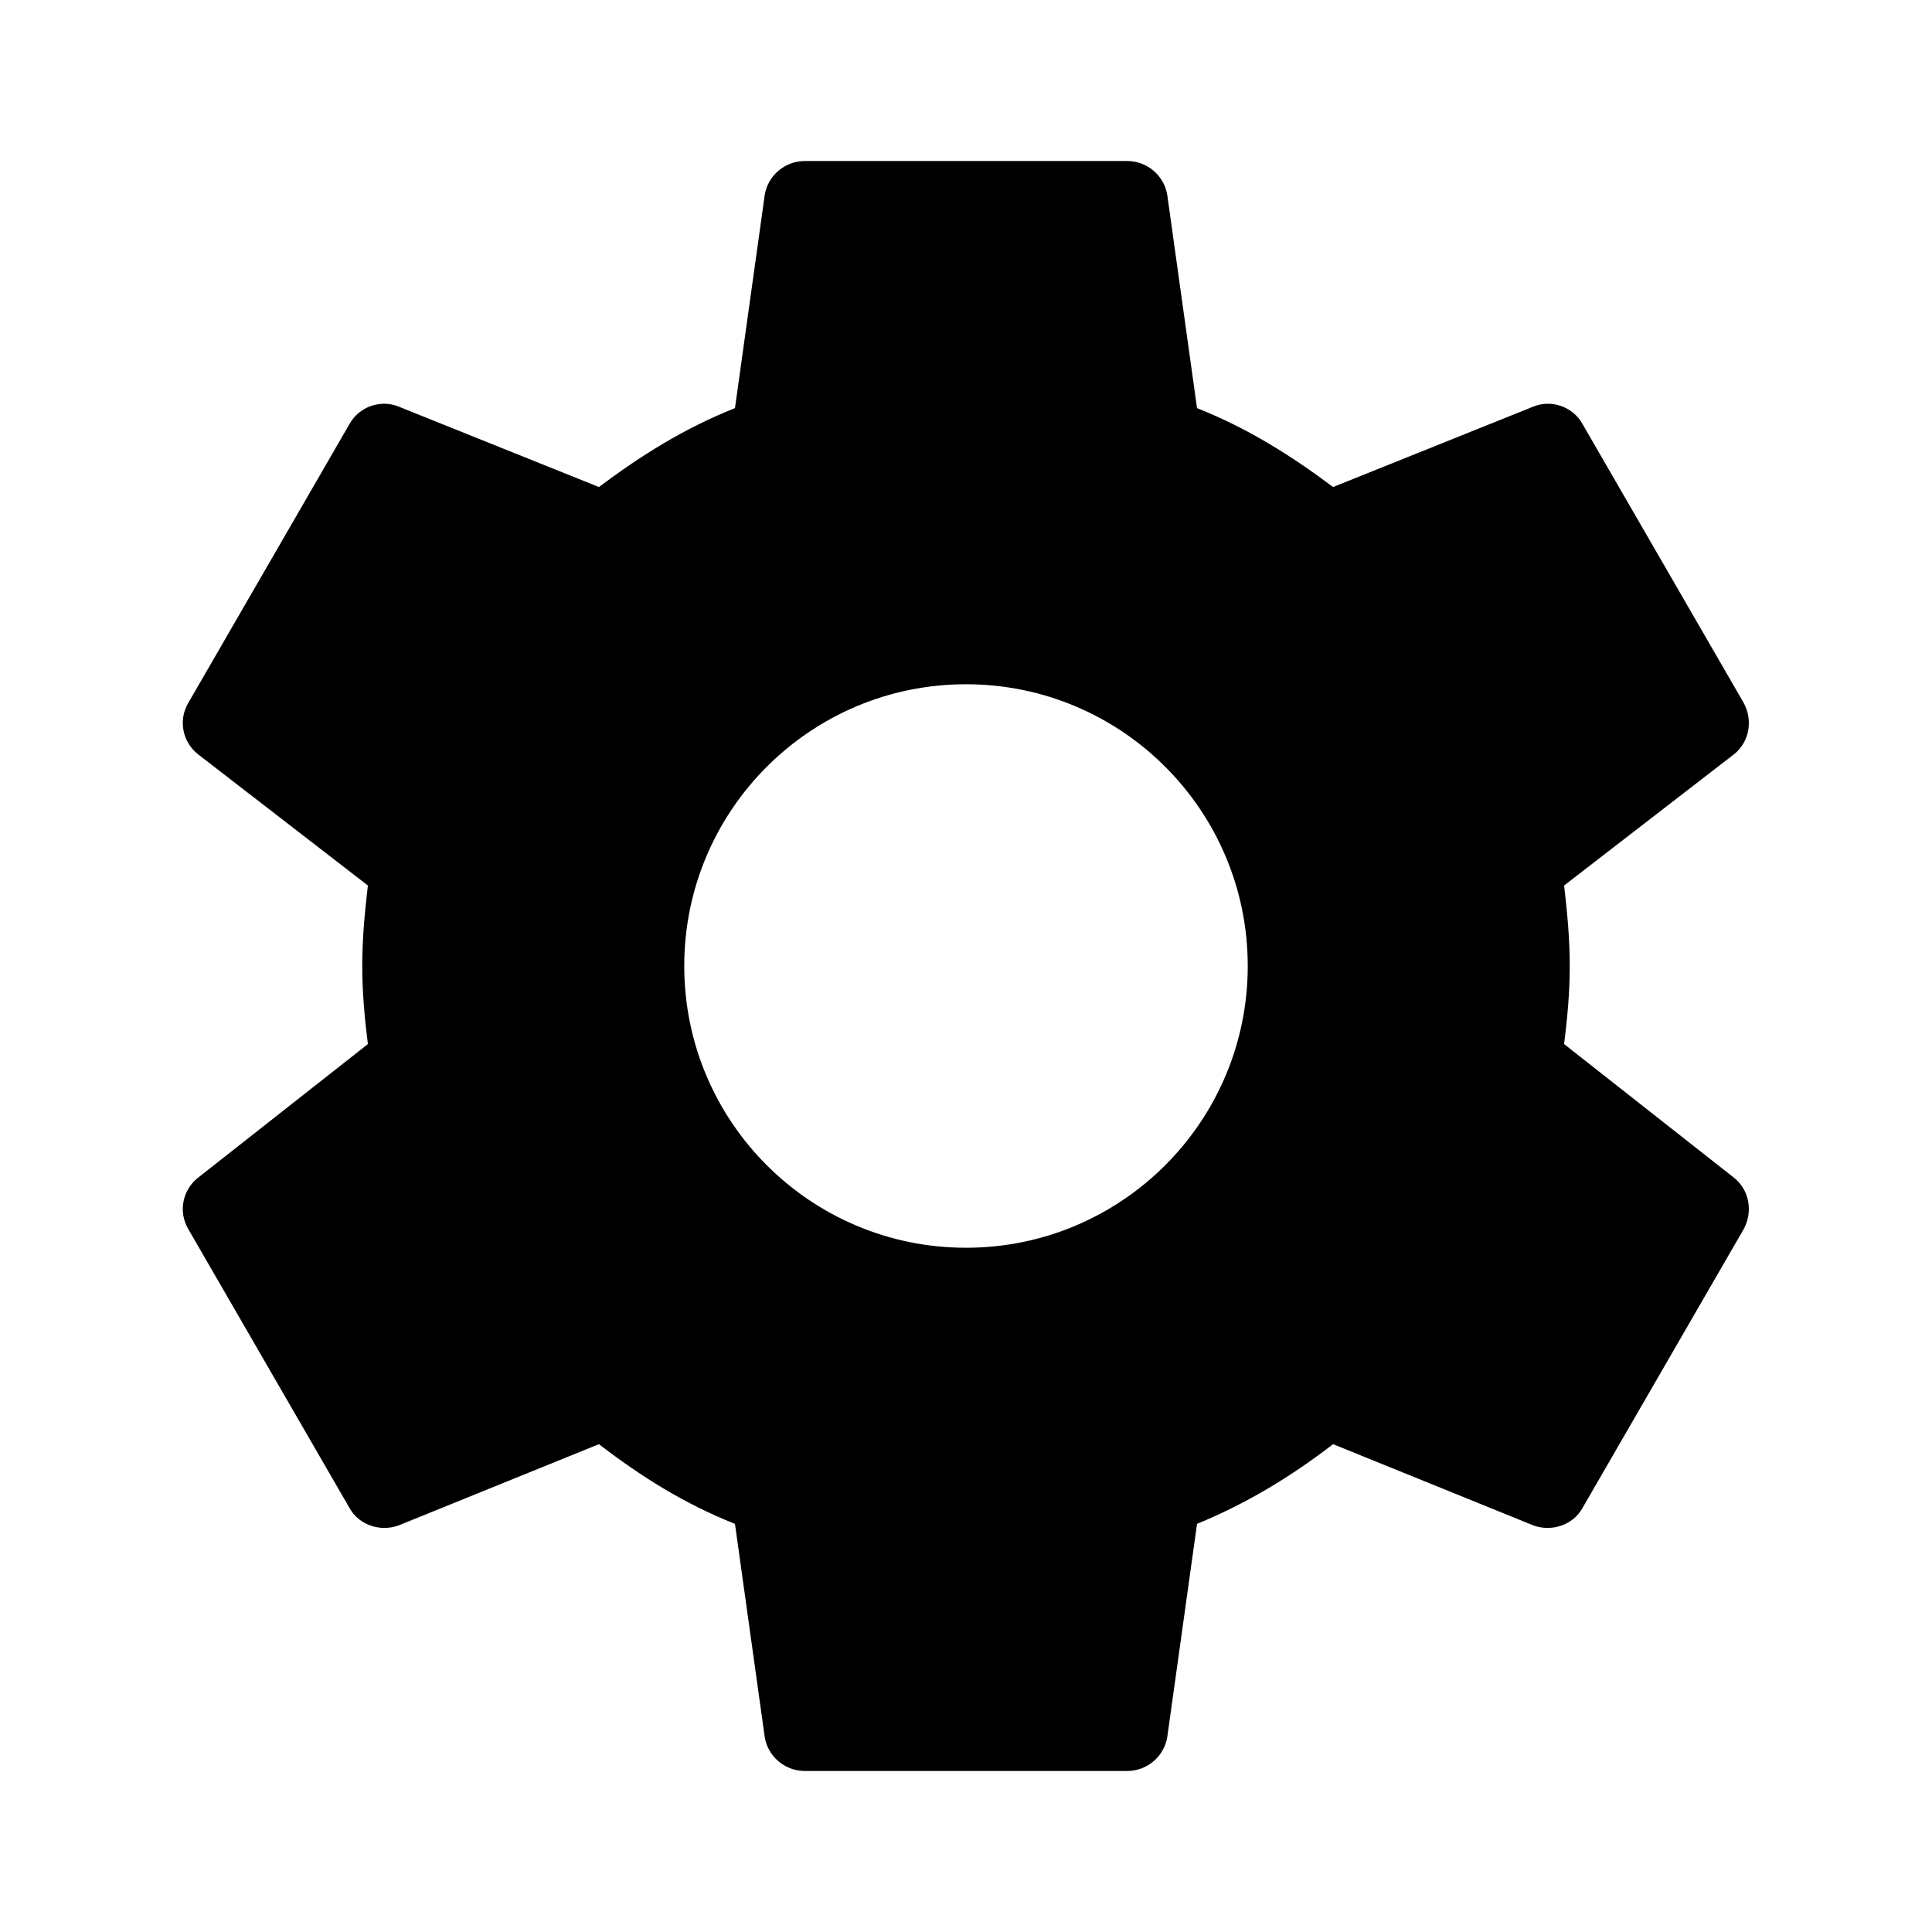
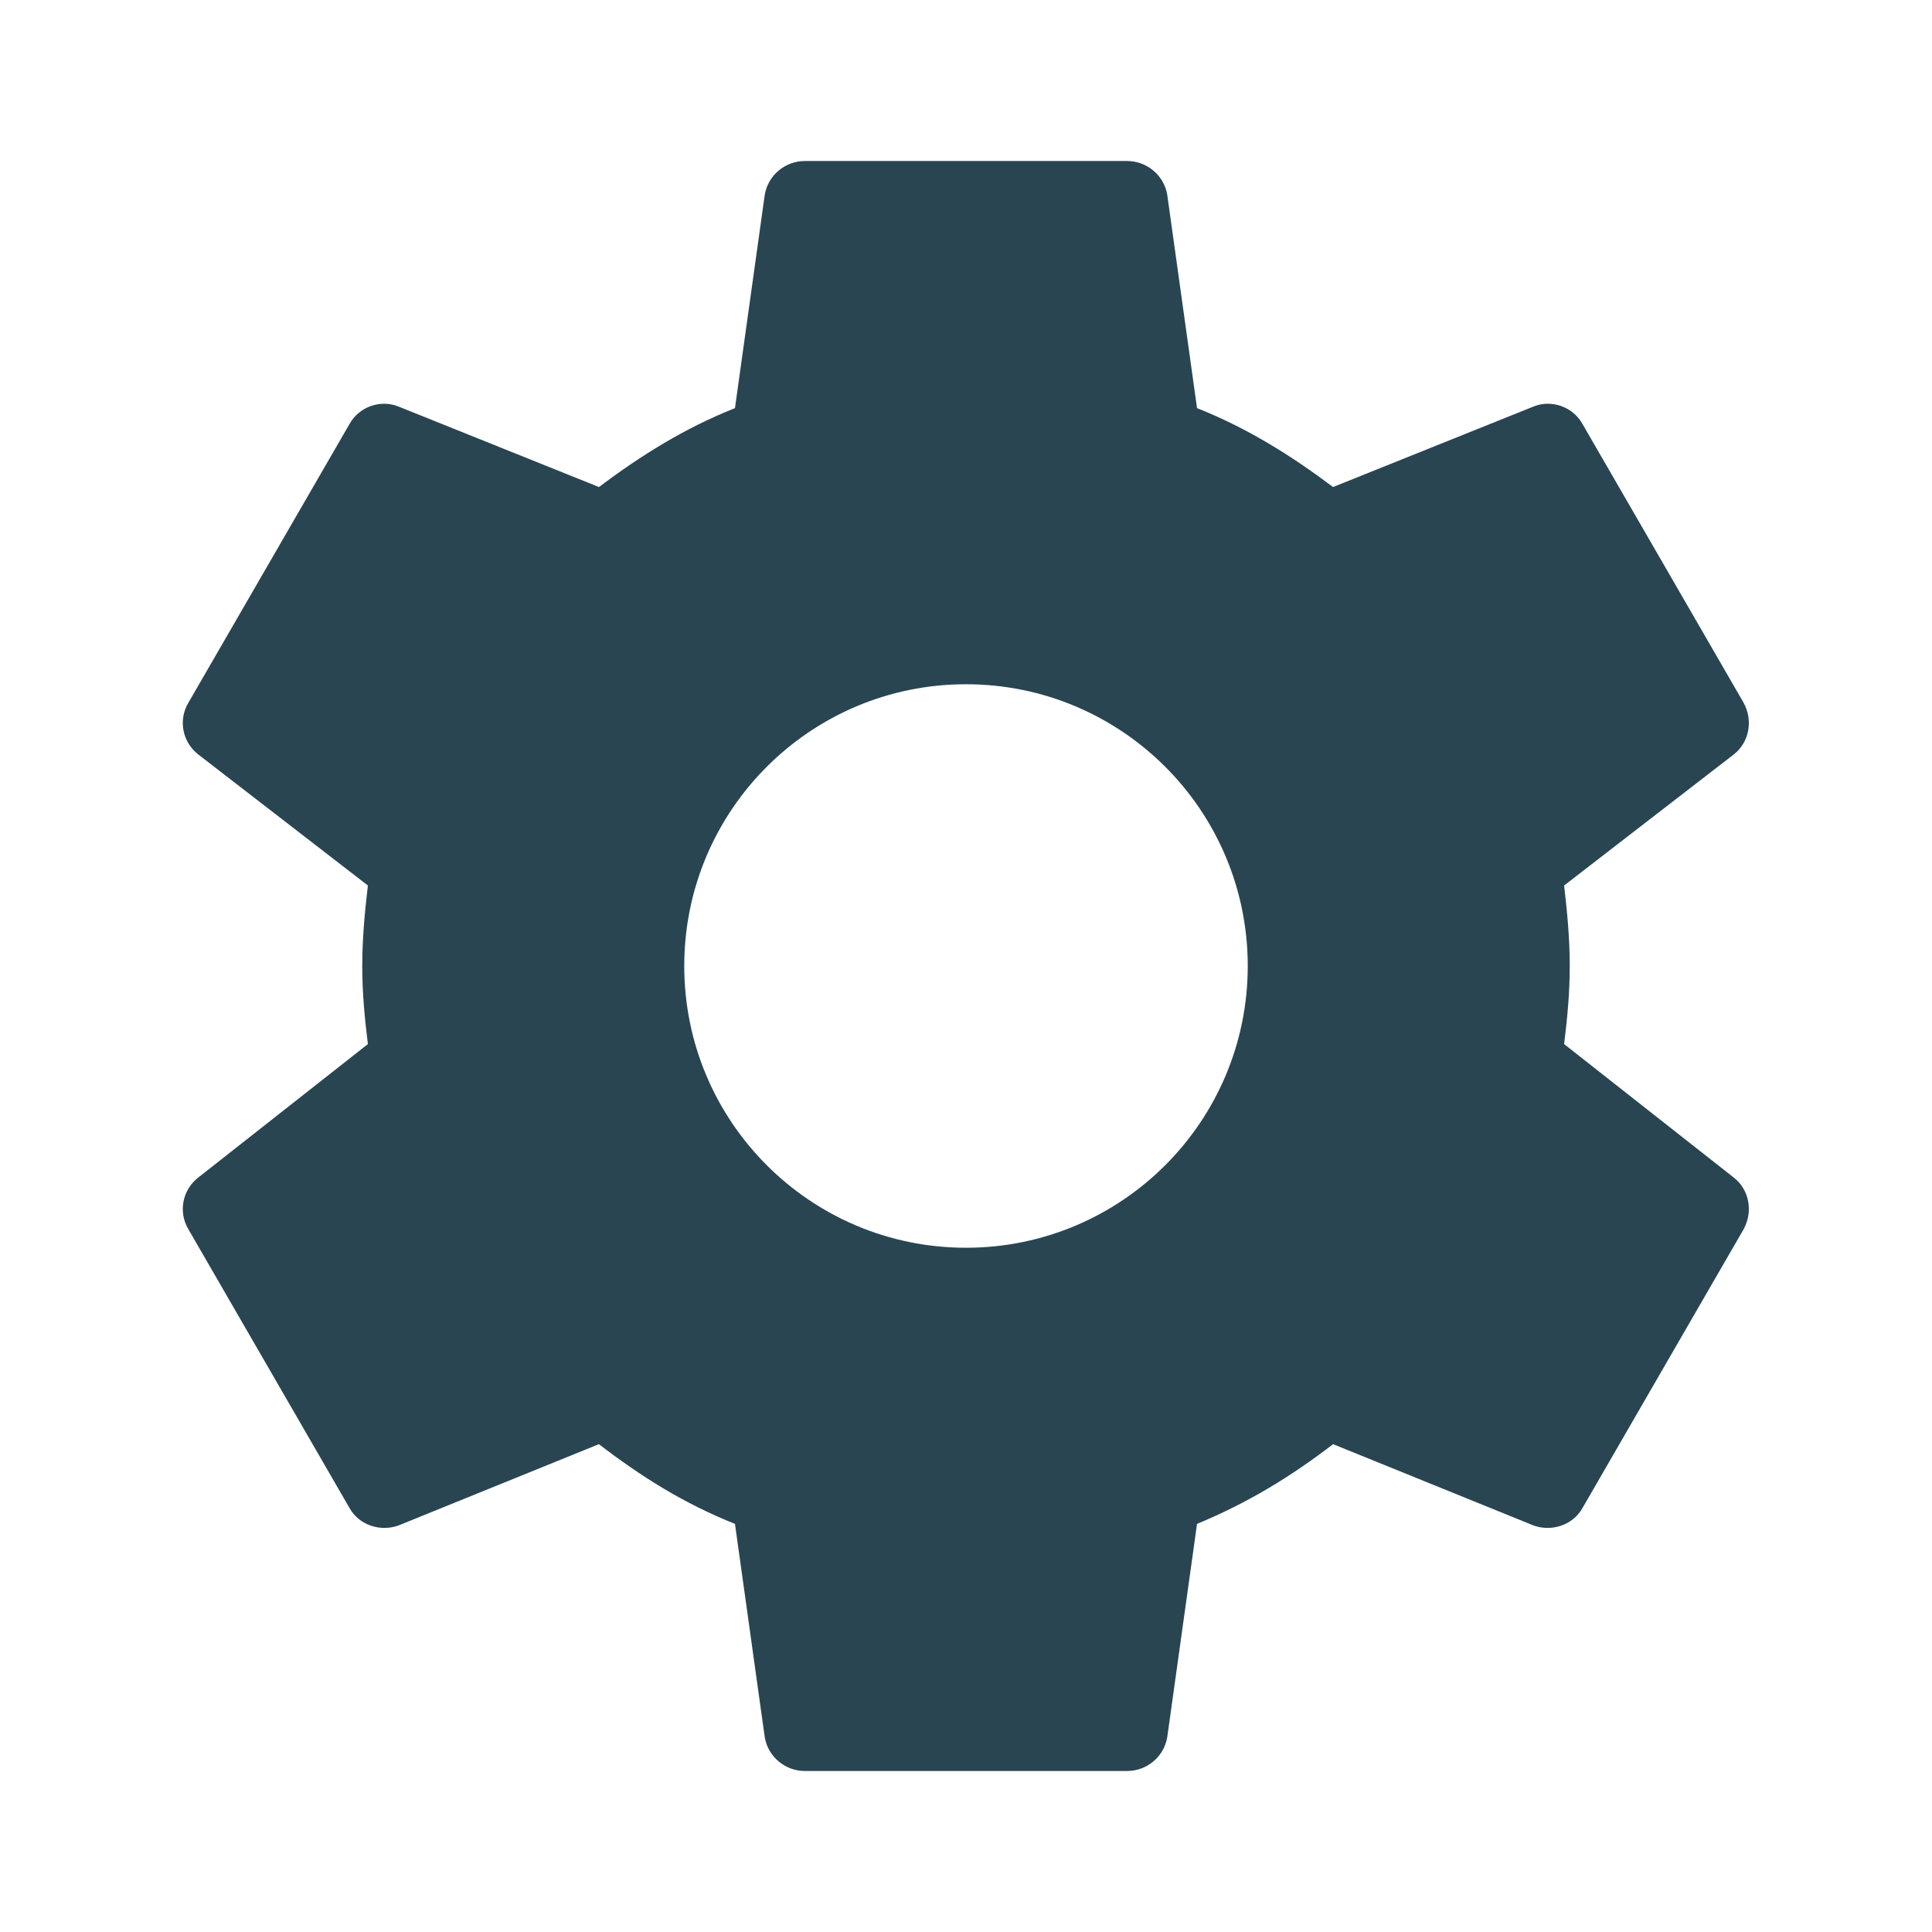
- <svg xmlns="http://www.w3.org/2000/svg" version="1.1" width="24" height="24" viewBox="0 0 24 24">
-   <path d="M12,15.5A3.5,3.5 0 0,1 8.5,12A3.5,3.5 0 0,1 12,8.5A3.5,3.5 0 0,1 15.5,12A3.5,3.5 0 0,1 12,15.5M19.43,12.97C19.47,12.65 19.5,12.33 19.5,12C19.5,11.67 19.47,11.34 19.43,11L21.54,9.37C21.73,9.22 21.78,8.95 21.66,8.73L19.66,5.27C19.54,5.05 19.27,4.96 19.05,5.05L16.56,6.05C16.04,5.66 15.5,5.32 14.87,5.07L14.5,2.42C14.46,2.18 14.25,2 14,2H10C9.75,2 9.54,2.18 9.5,2.42L9.13,5.07C8.5,5.32 7.96,5.66 7.44,6.05L4.95,5.05C4.73,4.96 4.46,5.05 4.34,5.27L2.34,8.73C2.21,8.95 2.27,9.22 2.46,9.37L4.57,11C4.53,11.34 4.5,11.67 4.5,12C4.5,12.33 4.53,12.65 4.57,12.97L2.46,14.63C2.27,14.78 2.21,15.05 2.34,15.27L4.34,18.73C4.46,18.95 4.73,19.03 4.95,18.95L7.44,17.94C7.96,18.34 8.5,18.68 9.13,18.93L9.5,21.58C9.54,21.82 9.75,22 10,22H14C14.25,22 14.46,21.82 14.5,21.58L14.87,18.93C15.5,18.67 16.04,18.34 16.56,17.94L19.05,18.95C19.27,19.03 19.54,18.95 19.66,18.73L21.66,15.27C21.78,15.05 21.73,14.78 21.54,14.63L19.43,12.97Z" />
+ <svg xmlns="http://www.w3.org/2000/svg" version="1.1" width="24" height="24" viewBox="0 0 24 24" id="svg4">
+   <defs id="defs8" />
+   <path d="M12,15.5A3.5,3.5 0 0,1 8.5,12A3.5,3.5 0 0,1 12,8.5A3.5,3.5 0 0,1 15.5,12A3.5,3.5 0 0,1 12,15.5M19.43,12.97C19.47,12.65 19.5,12.33 19.5,12C19.5,11.67 19.47,11.34 19.43,11L21.54,9.37C21.73,9.22 21.78,8.95 21.66,8.73L19.66,5.27C19.54,5.05 19.27,4.96 19.05,5.05L16.56,6.05C16.04,5.66 15.5,5.32 14.87,5.07L14.5,2.42C14.46,2.18 14.25,2 14,2H10C9.75,2 9.54,2.18 9.5,2.42L9.13,5.07C8.5,5.32 7.96,5.66 7.44,6.05L4.95,5.05C4.73,4.96 4.46,5.05 4.34,5.27L2.34,8.73C2.21,8.95 2.27,9.22 2.46,9.37L4.57,11C4.53,11.34 4.5,11.67 4.5,12C4.5,12.33 4.53,12.65 4.57,12.97L2.46,14.63C2.27,14.78 2.21,15.05 2.34,15.27L4.34,18.73C4.46,18.95 4.73,19.03 4.95,18.95L7.44,17.94C7.96,18.34 8.5,18.68 9.13,18.93L9.5,21.58C9.54,21.82 9.75,22 10,22H14C14.25,22 14.46,21.82 14.5,21.58L14.87,18.93C15.5,18.67 16.04,18.34 16.56,17.94L19.05,18.95C19.27,19.03 19.54,18.95 19.66,18.73L21.66,15.27C21.78,15.05 21.73,14.78 21.54,14.63L19.43,12.97Z" id="path2" style="fill:#294552;fill-opacity:1" />
</svg>
